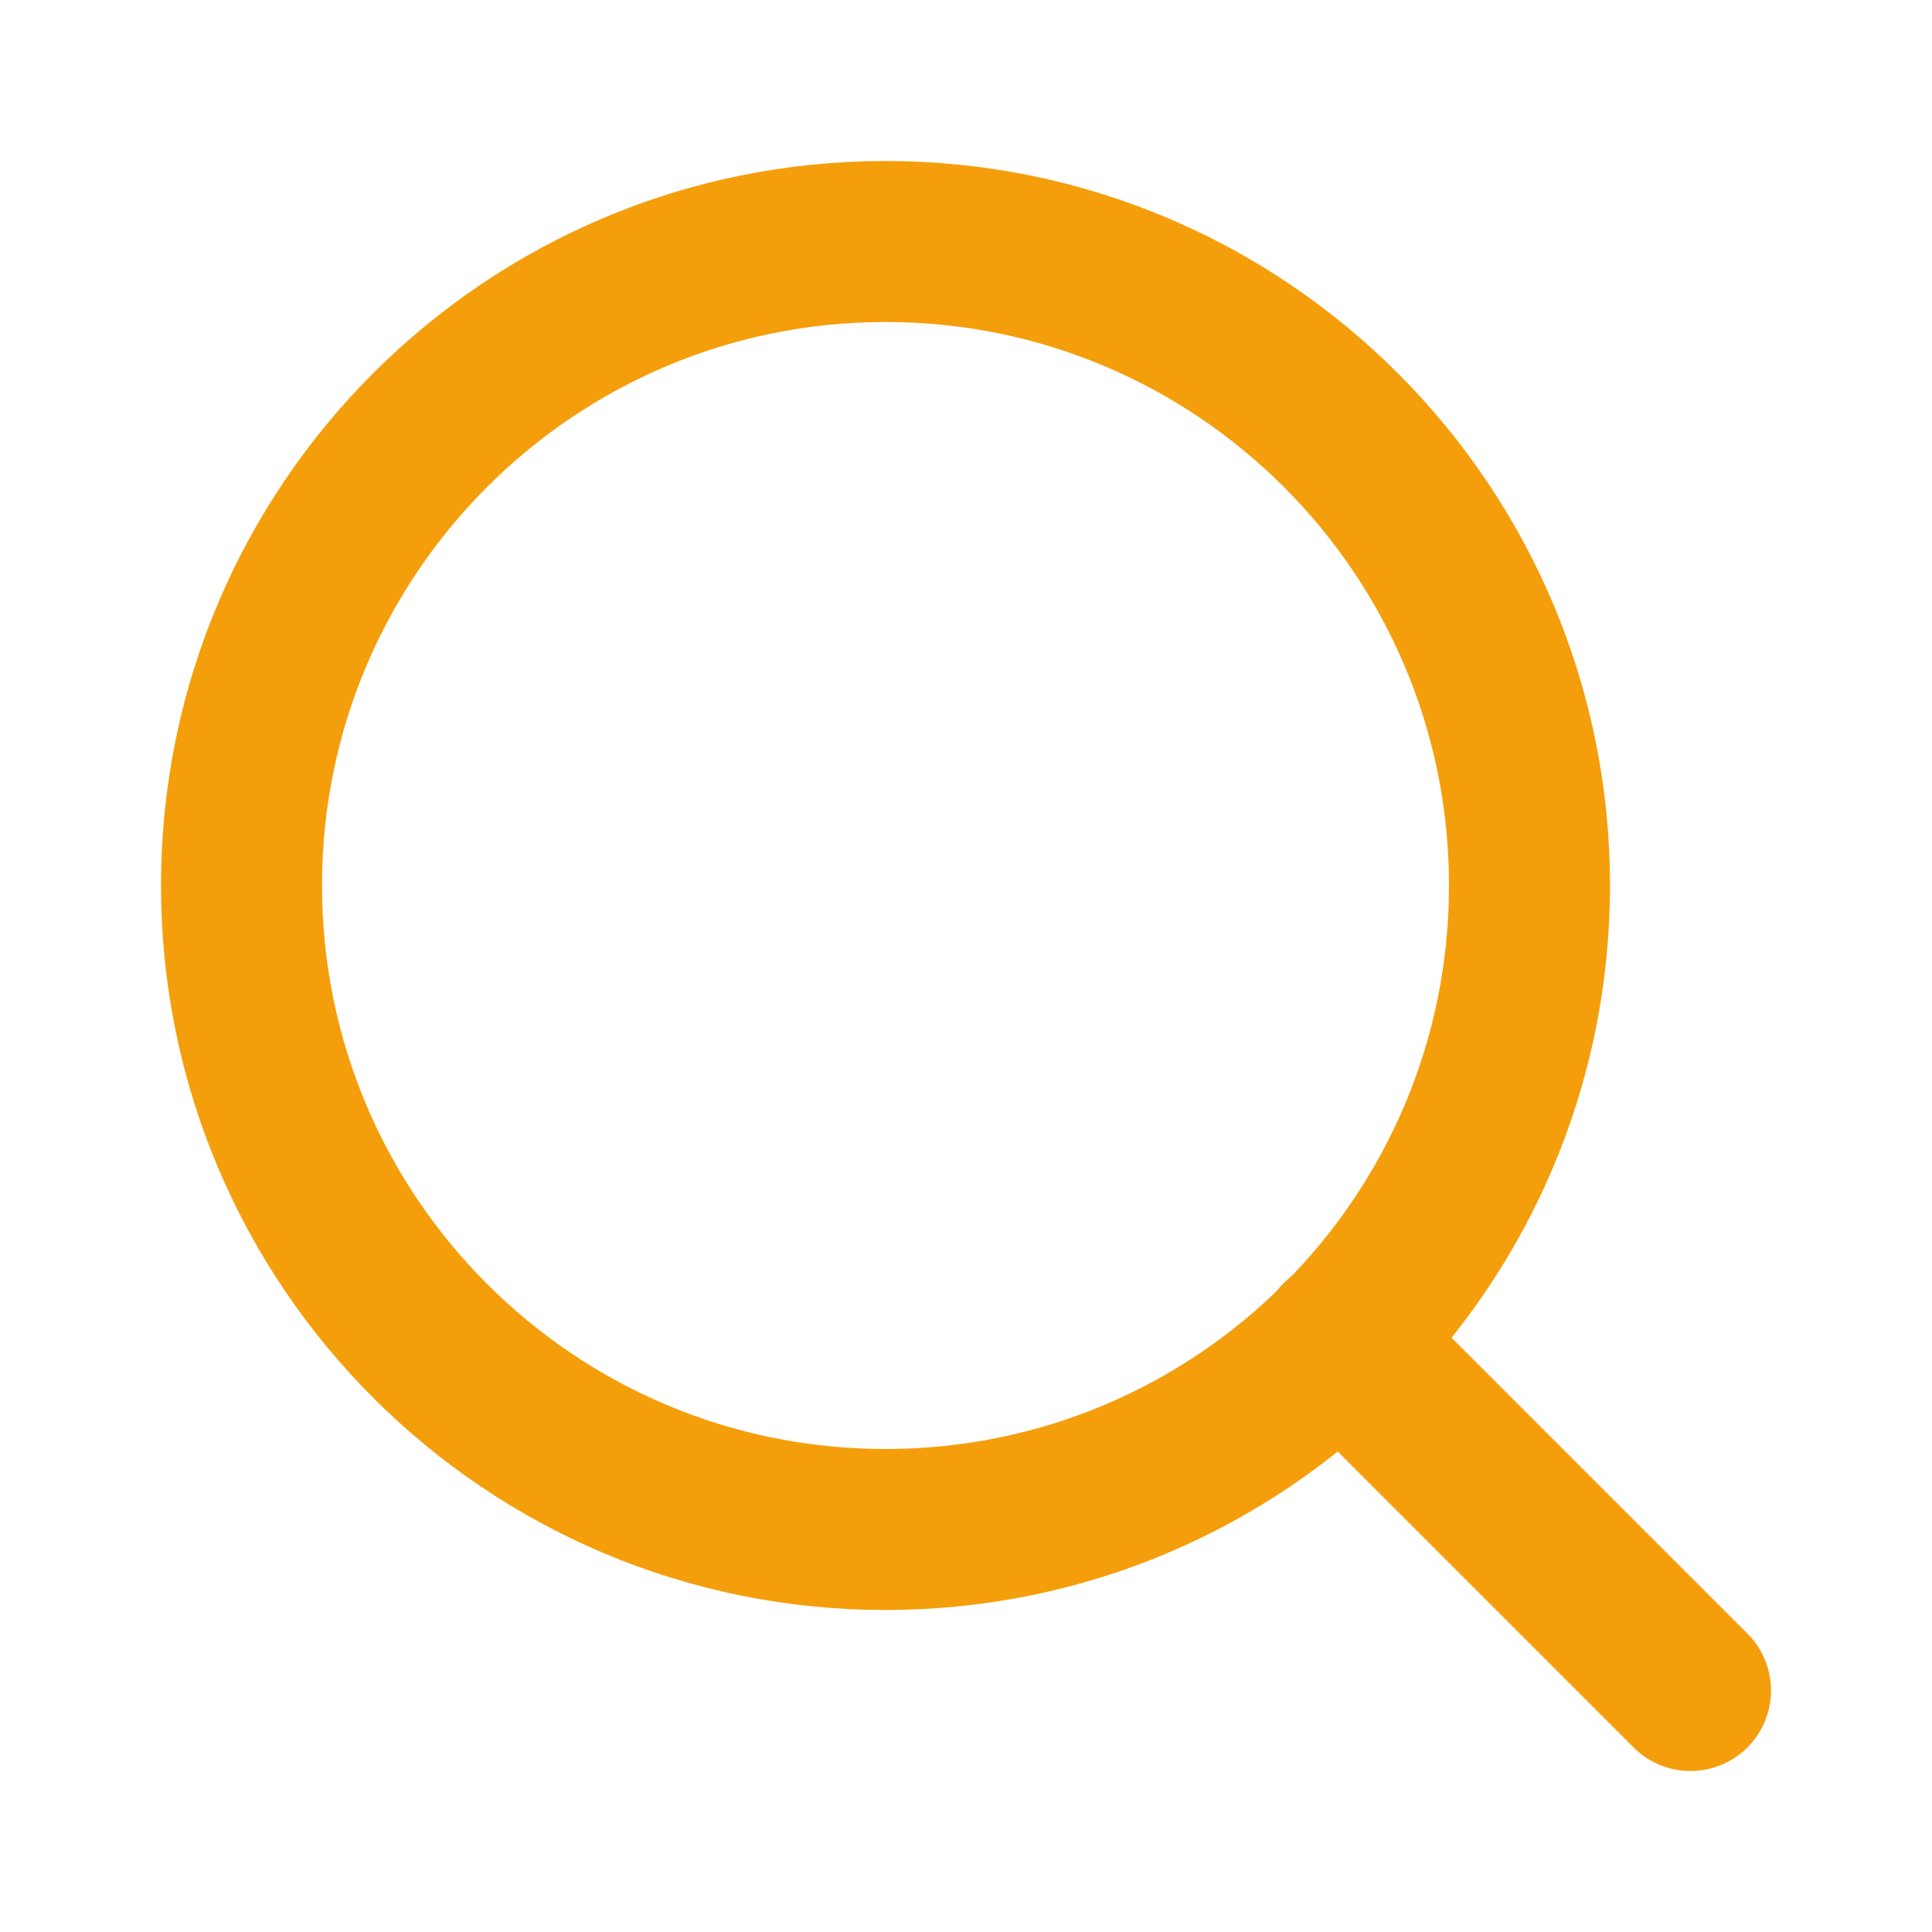
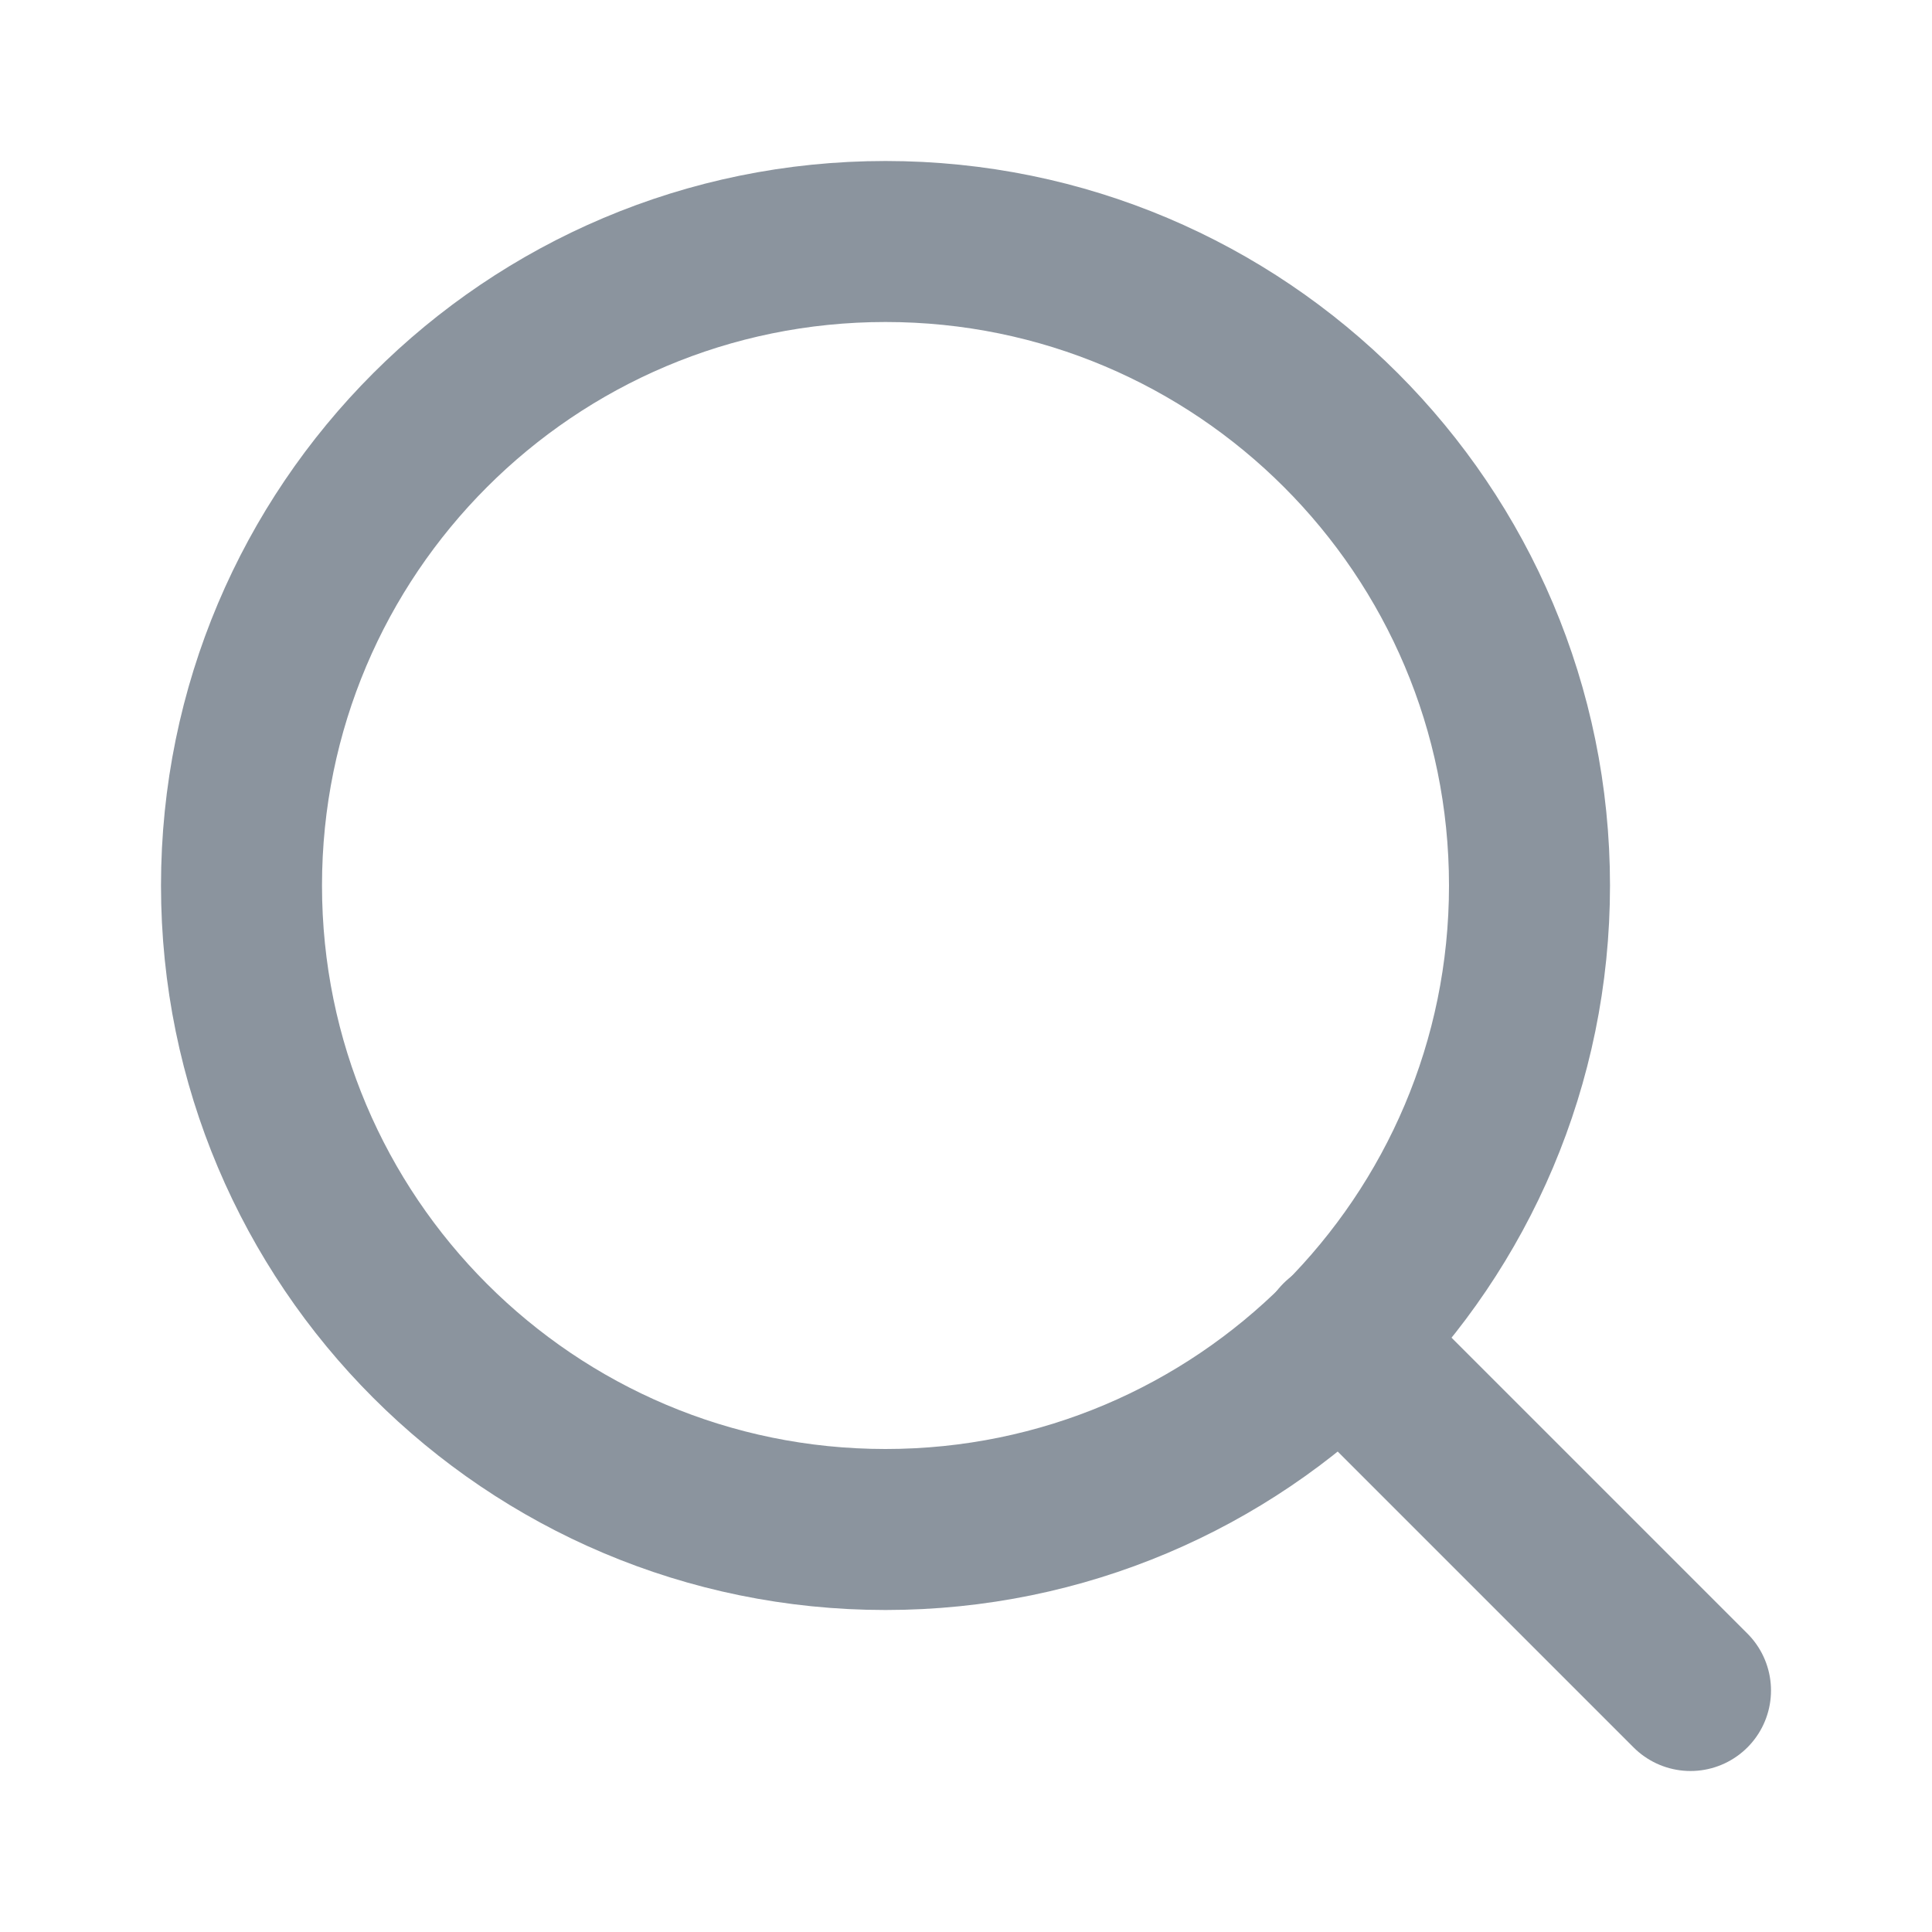
- <svg width="64" height="64" viewBox="0 0 24 24" fill="none" stroke="#f59e0b" stroke-width="2" stroke-linecap="round" stroke-linejoin="round">
+ <svg width="64" height="64" viewBox="0 0 24 24" fill="none" stroke="#8b949e" stroke-width="2" stroke-linecap="round" stroke-linejoin="round">
  <circle cx="11" cy="11" r="8" />
  <line x1="21" y1="21" x2="16.65" y2="16.65" />
</svg>
